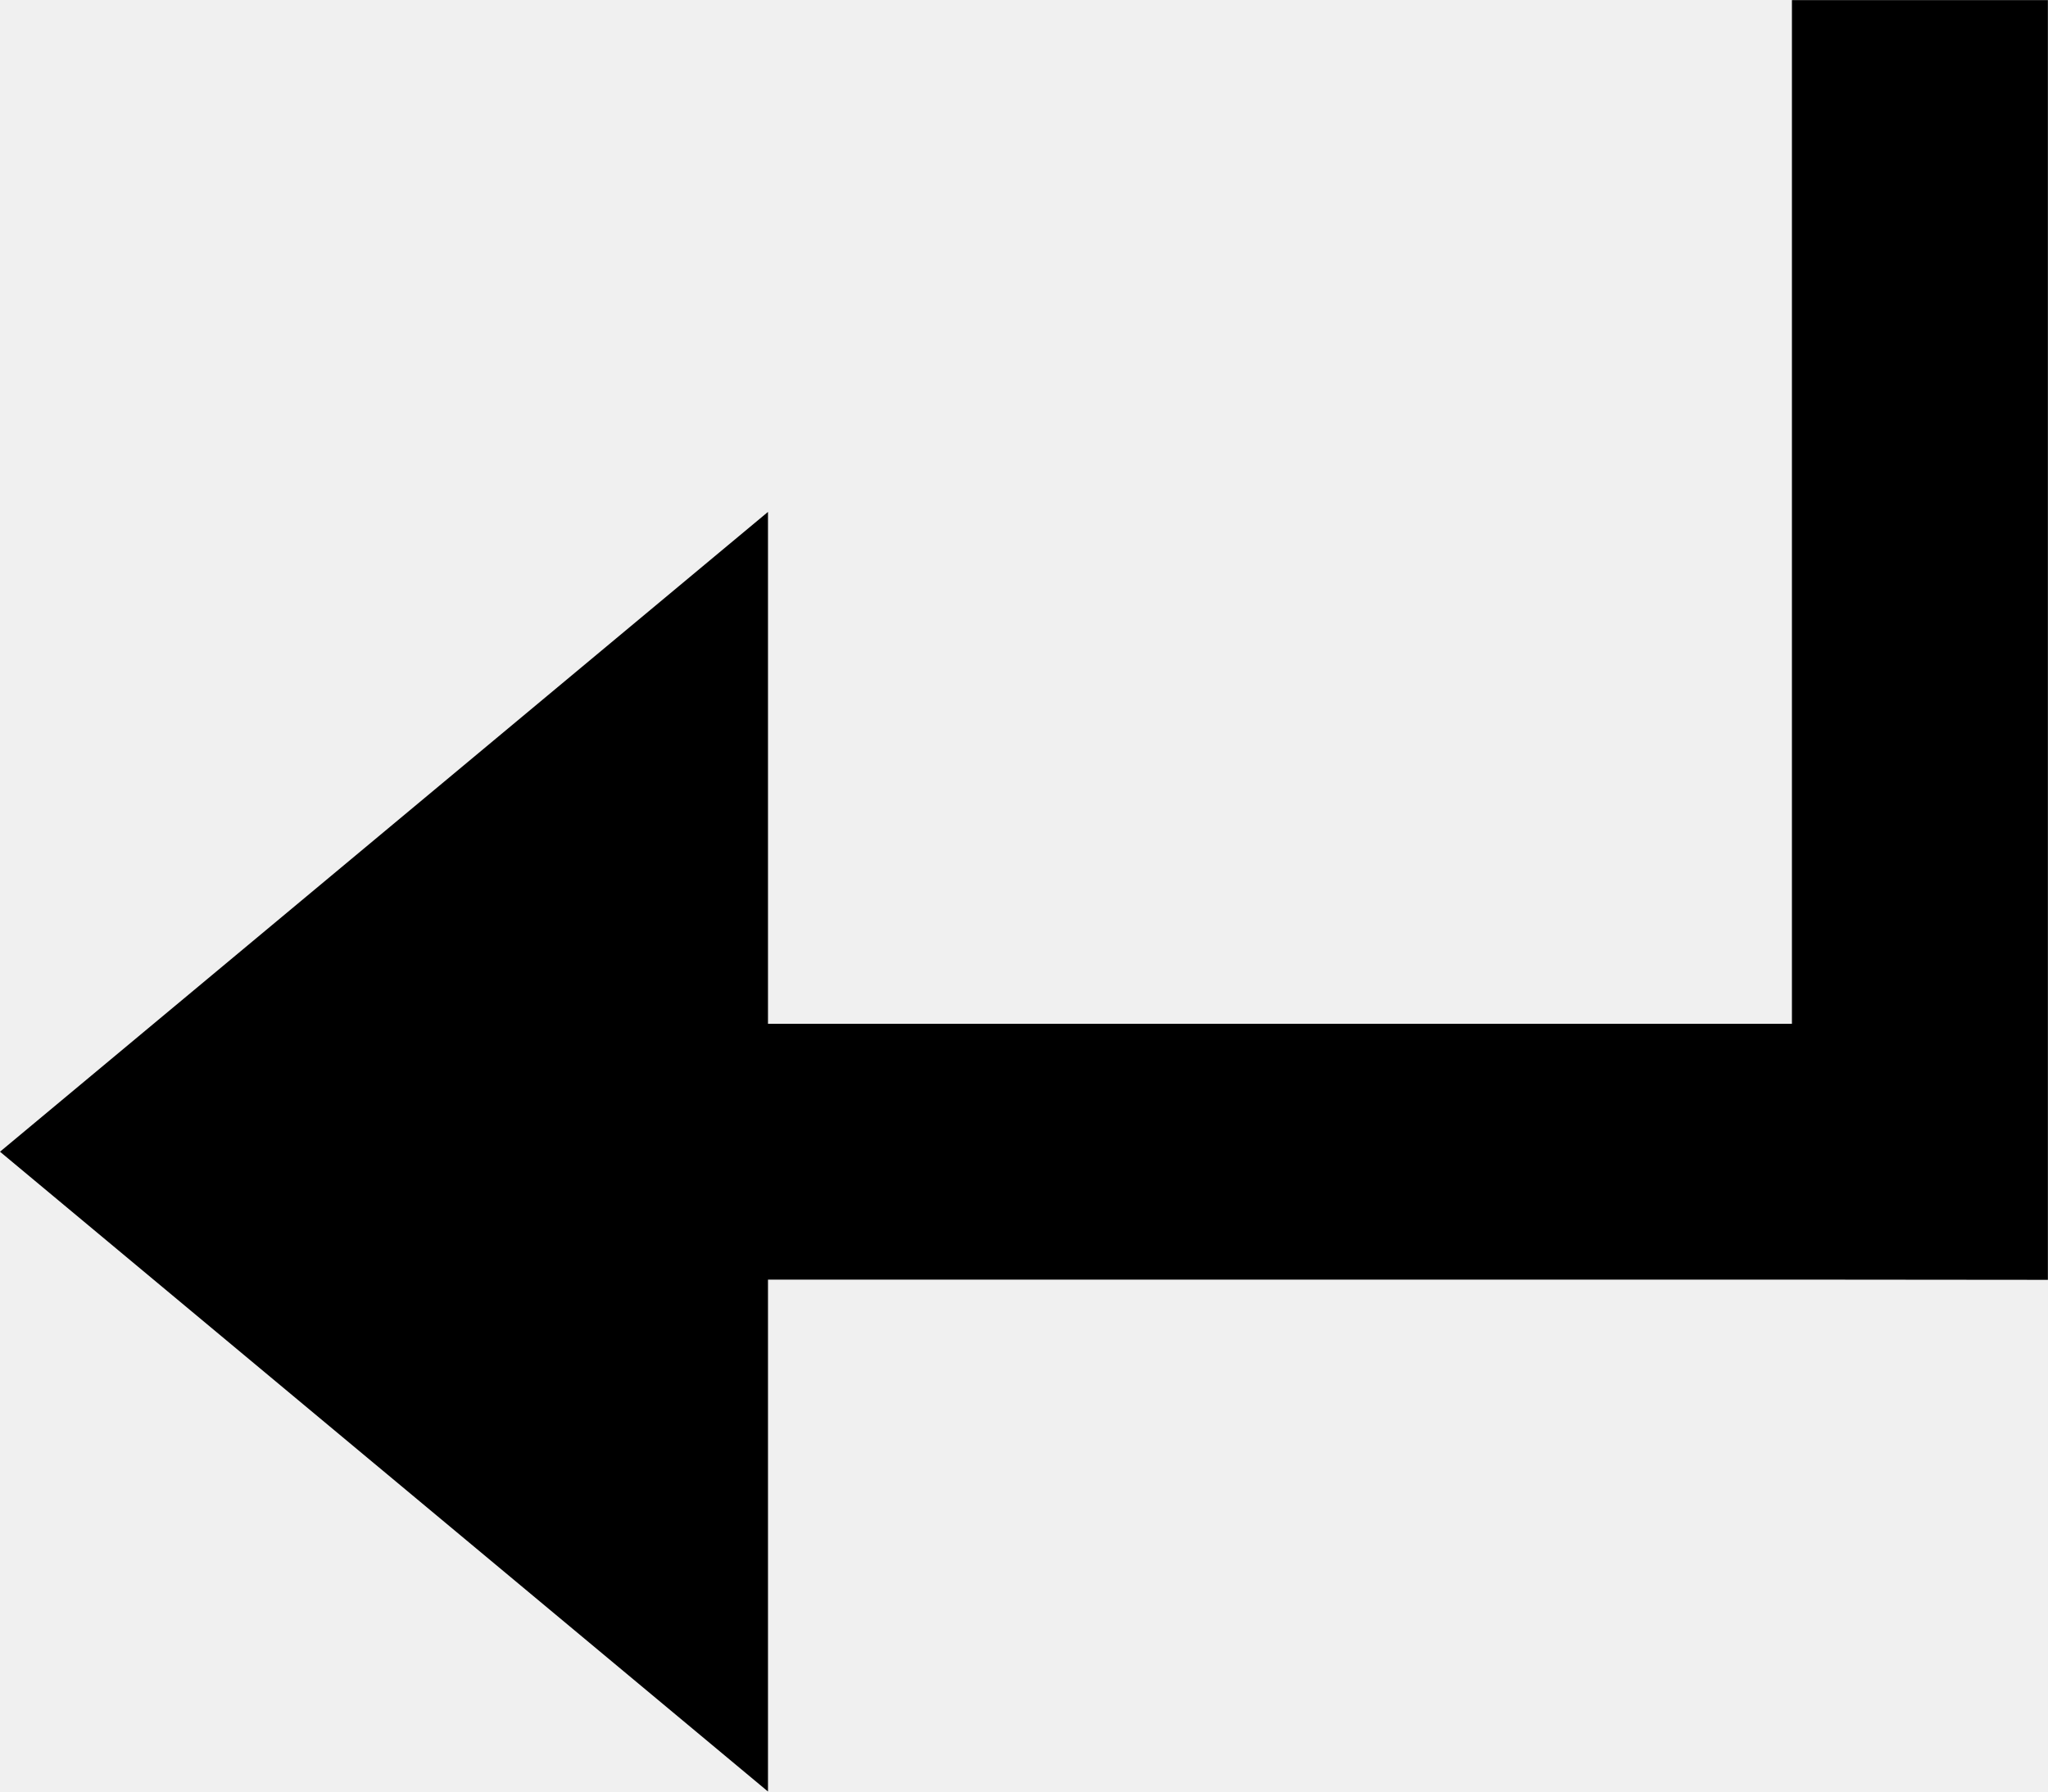
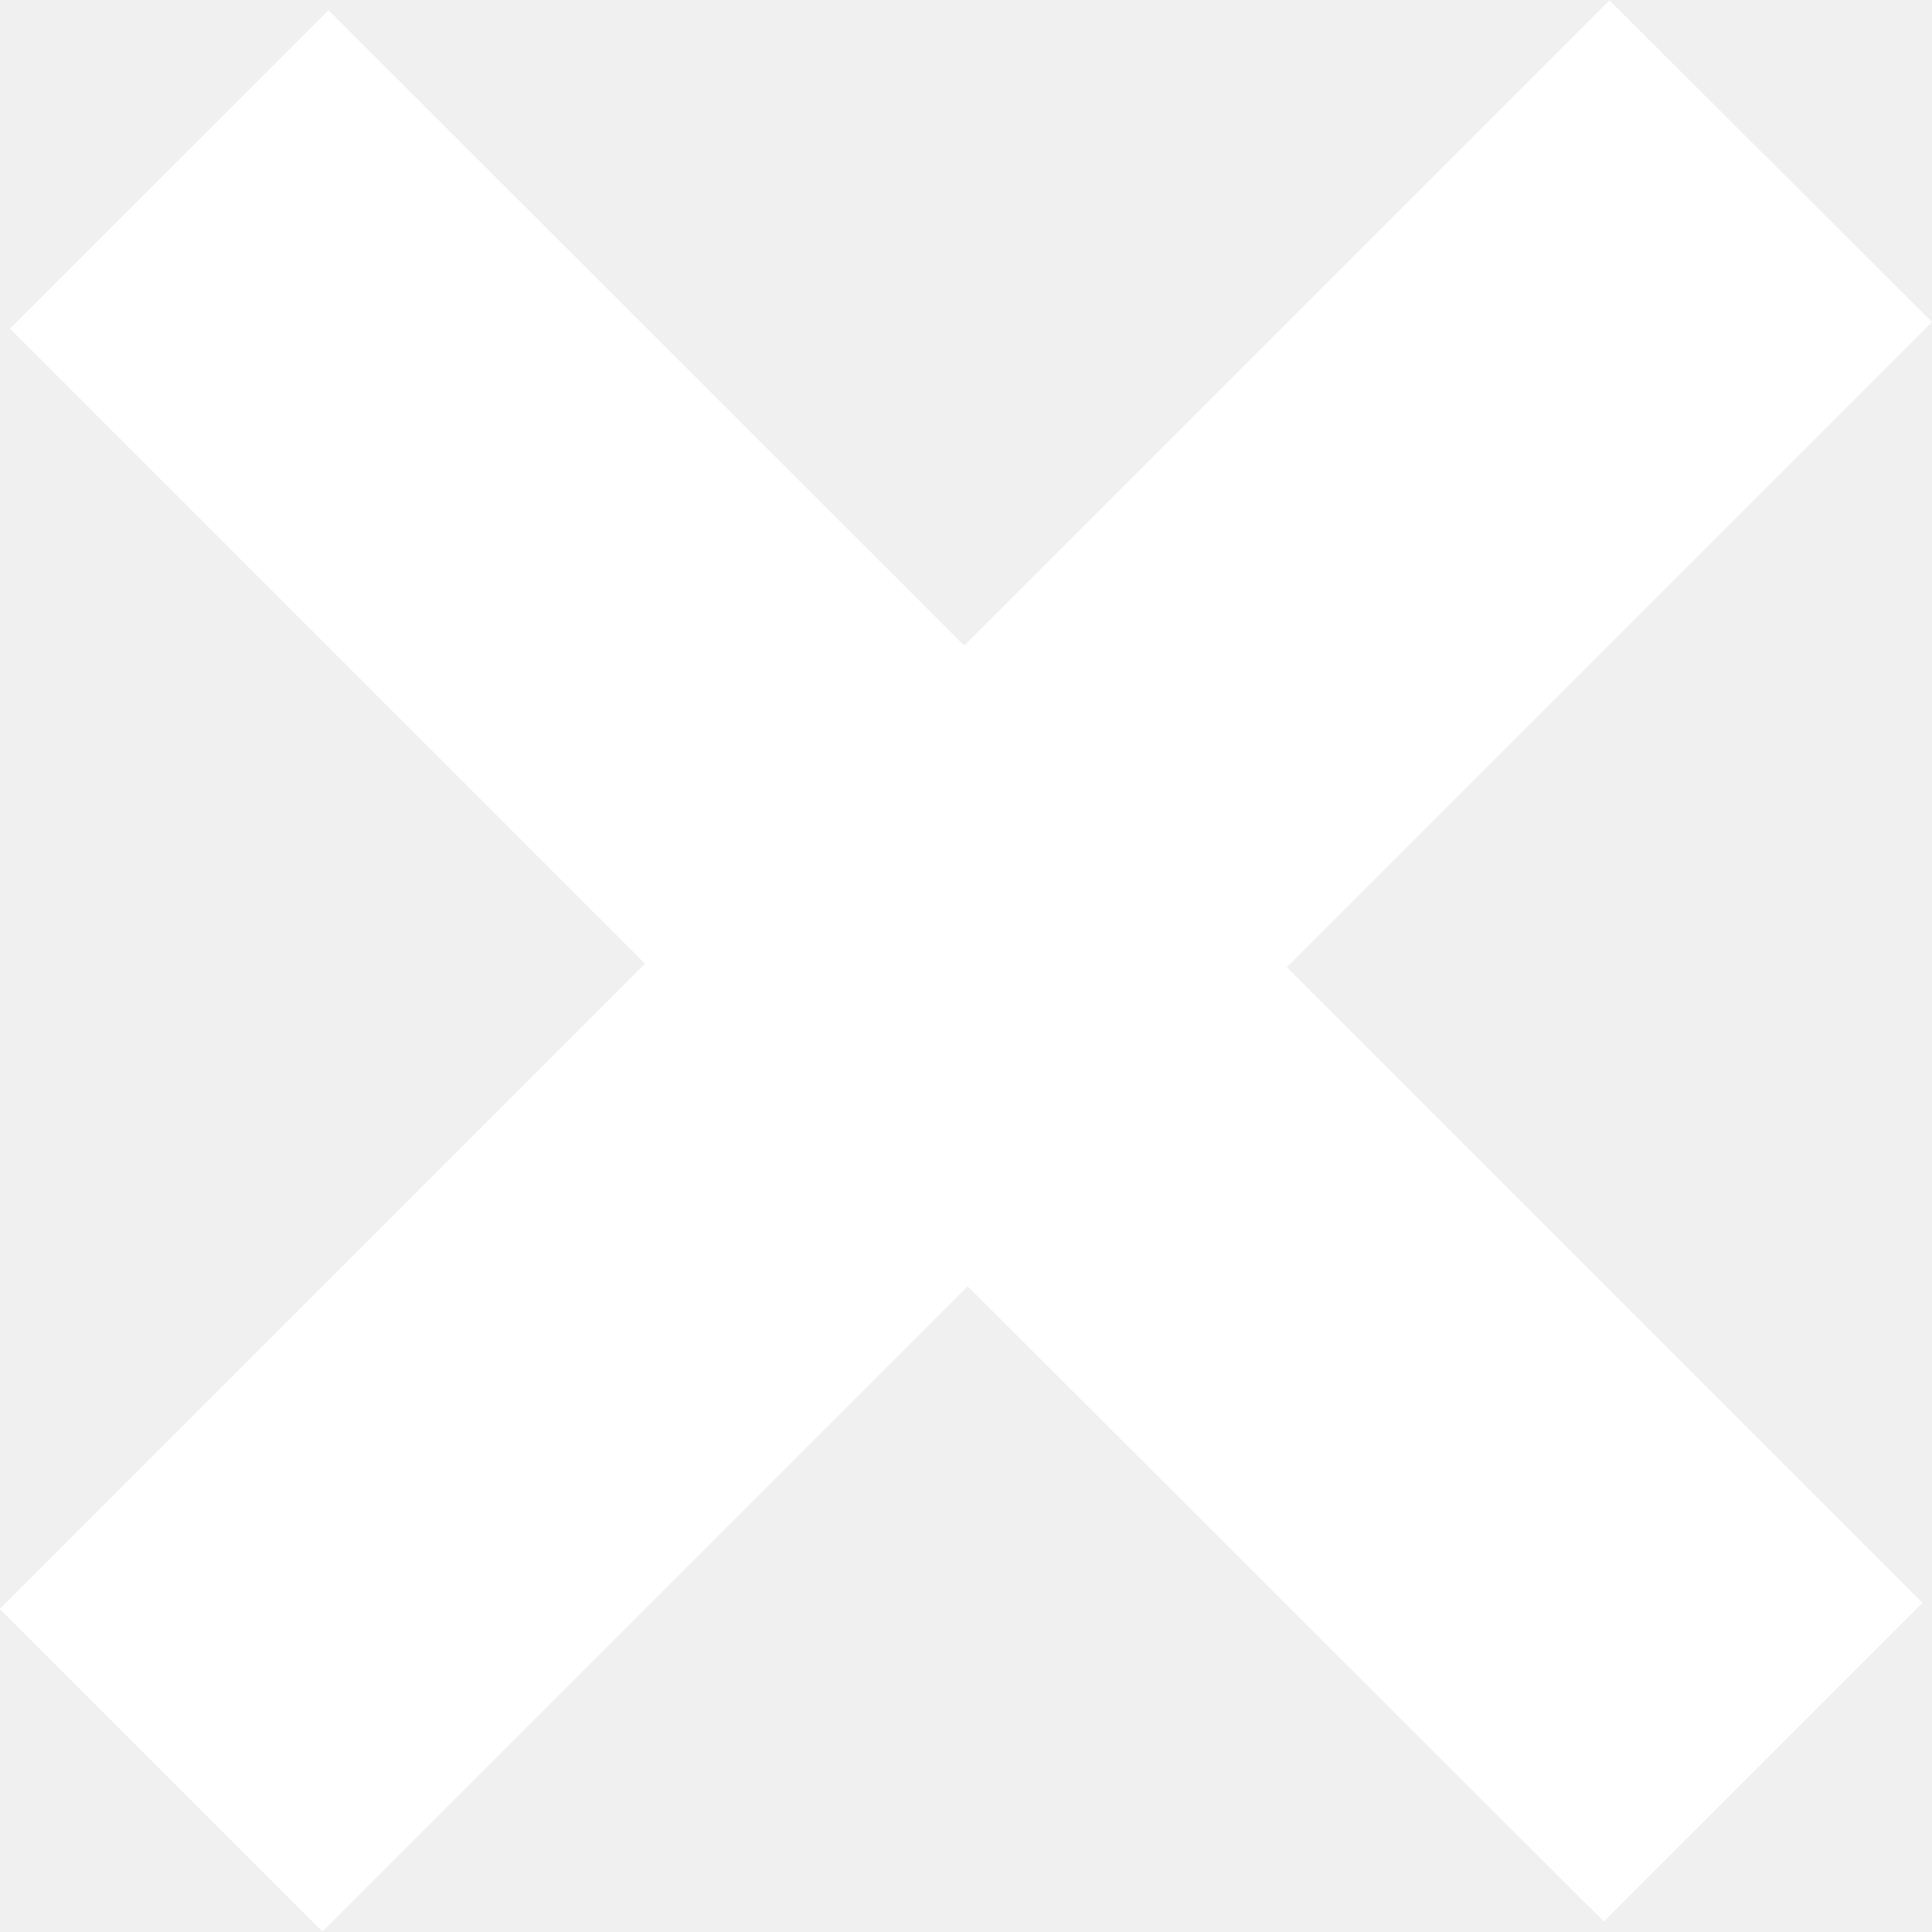
- <svg xmlns="http://www.w3.org/2000/svg" width="17.787" height="15.563" viewBox="0 0 17.787 15.563">
-   <path id="路径_778" data-name="路径 778" d="M72.452,124.893H63.558v4.447l-6.67-5.558,6.67-5.558v4.447h8.893v-8.893h2.223v11.117Z" transform="translate(-56.888 -113.777)" />
+ <svg xmlns="http://www.w3.org/2000/svg" width="14.971" height="14.971" viewBox="0 0 14.971 14.971">
+   <path id="路径_1032" data-name="路径 1032" d="M15.14,2.616l-5,5,4.926,4.926-2.469,2.469L7.667,10.088l-5,5-2.5-2.5,5-5L.246,2.667,2.715.2,7.641,5.124l5-5Z" transform="translate(-0.169 -0.121)" fill="#fff" />
</svg>
